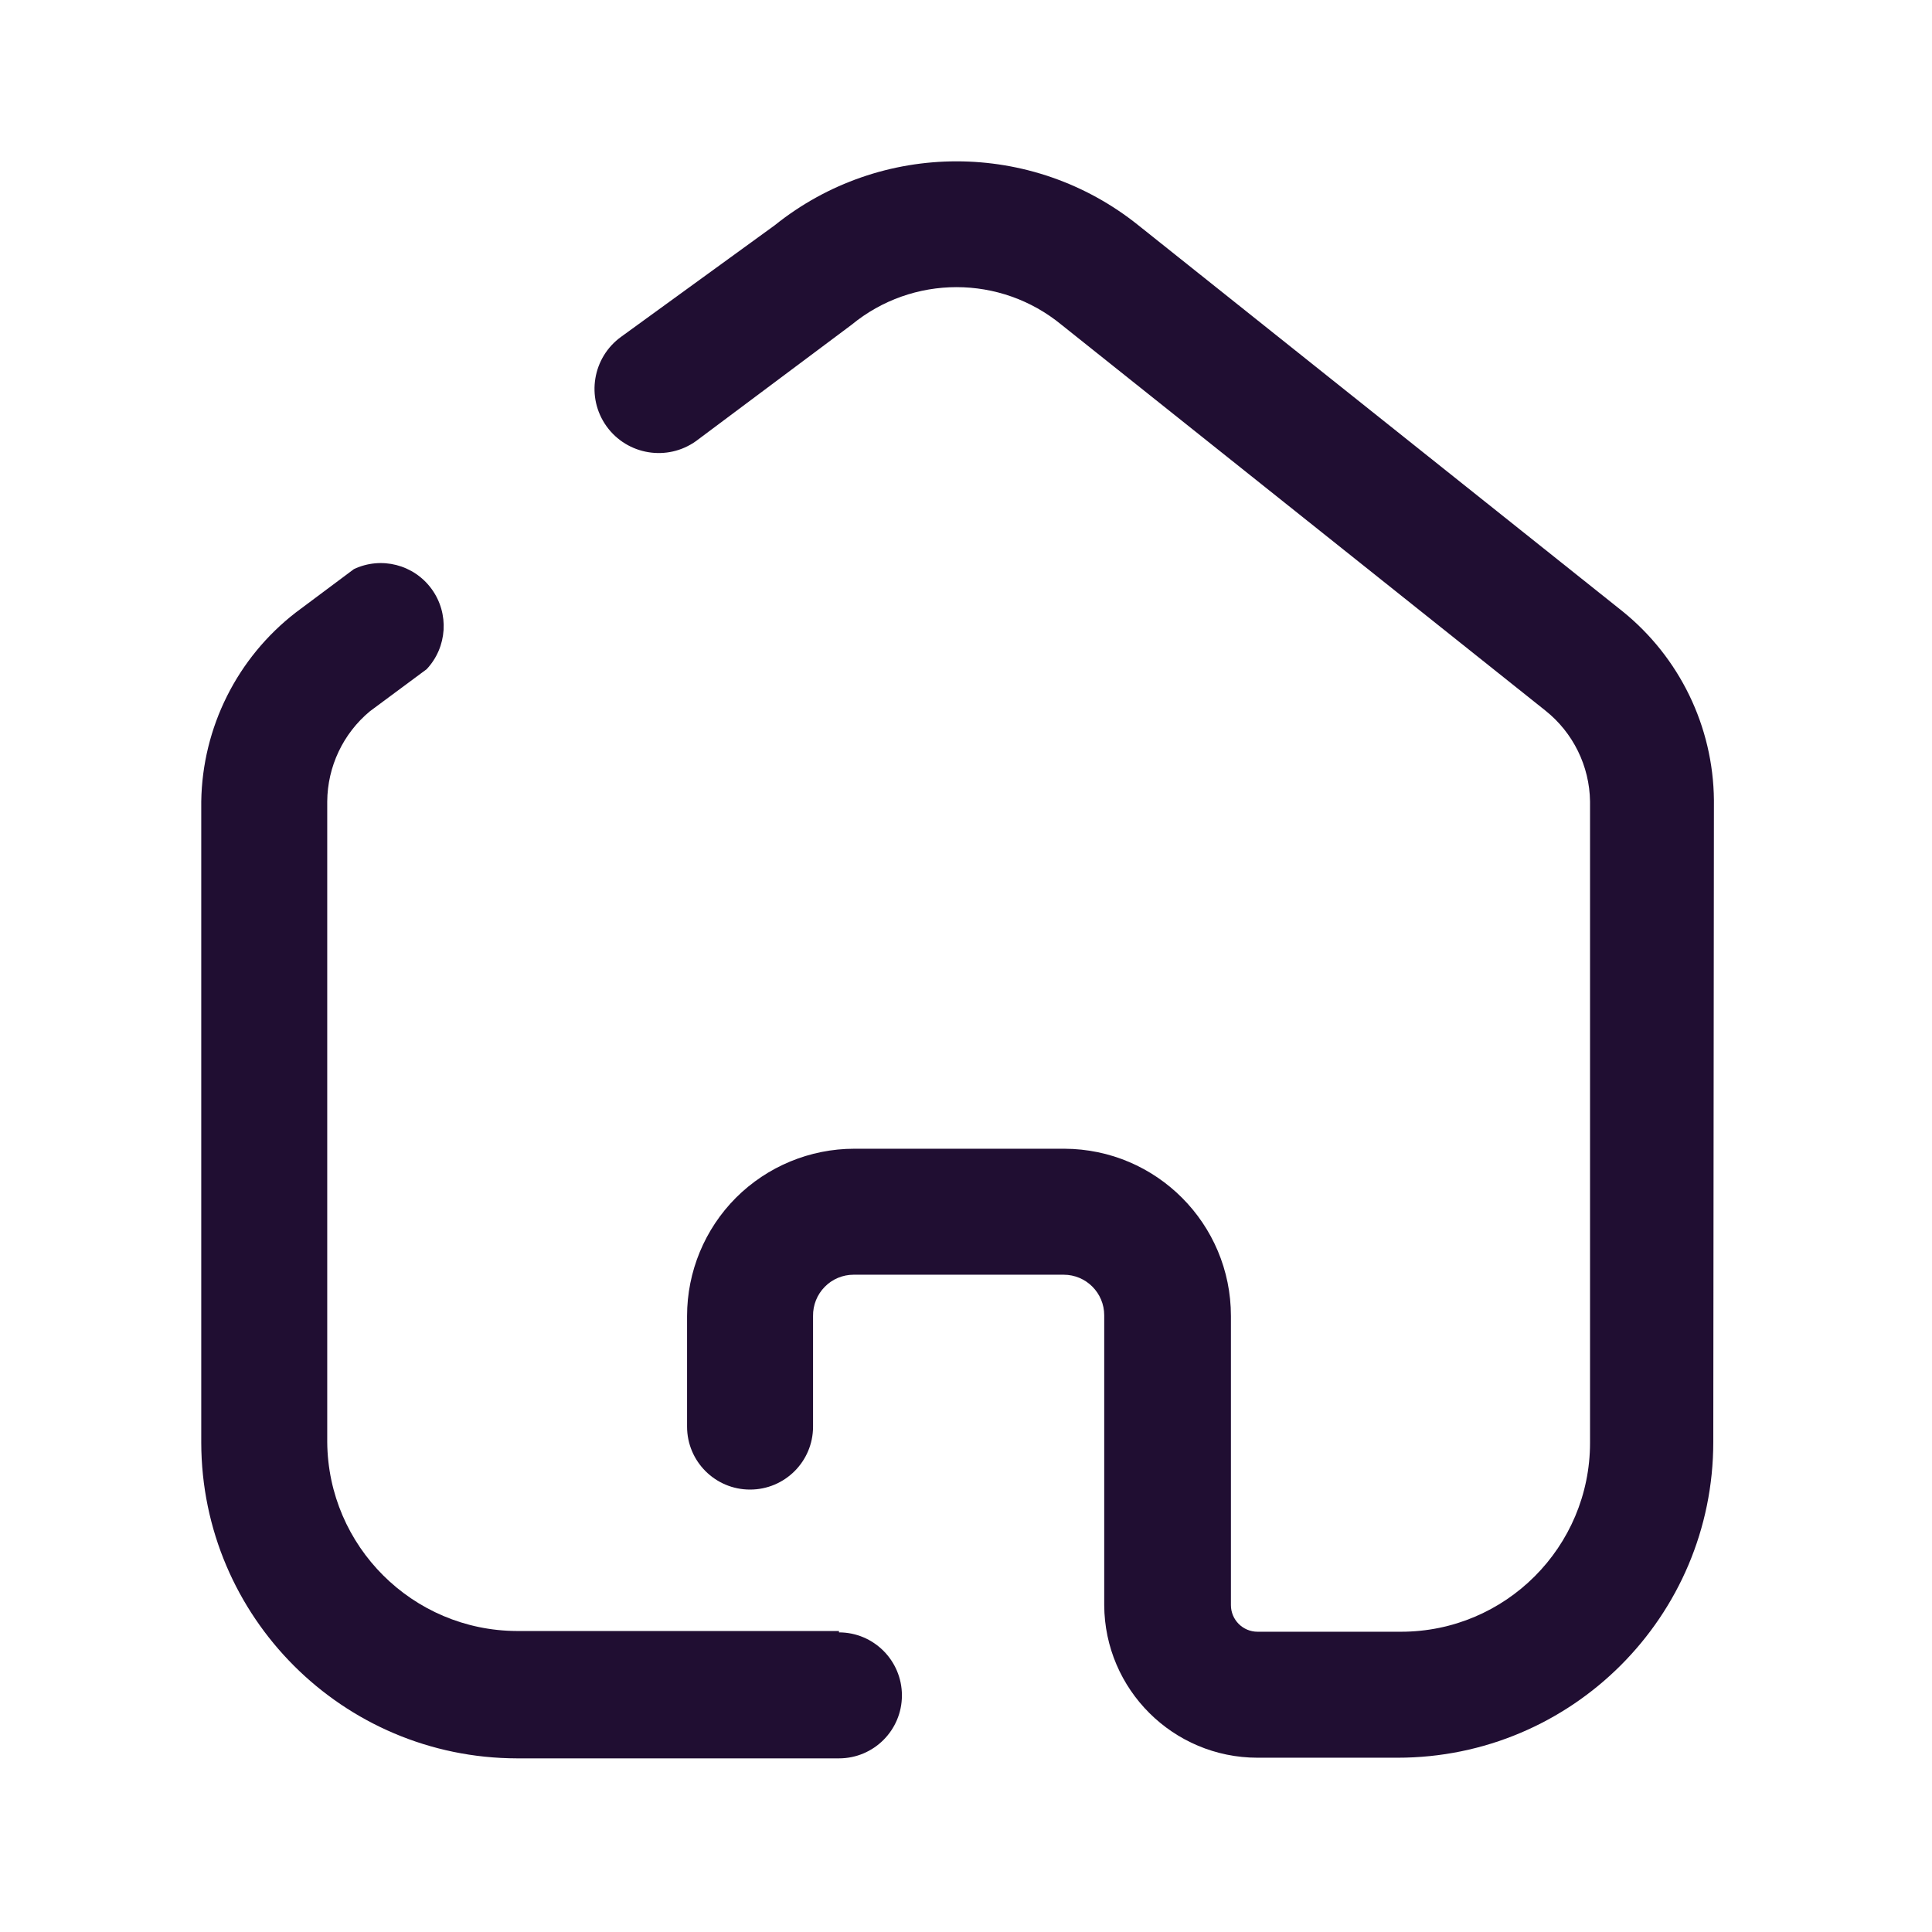
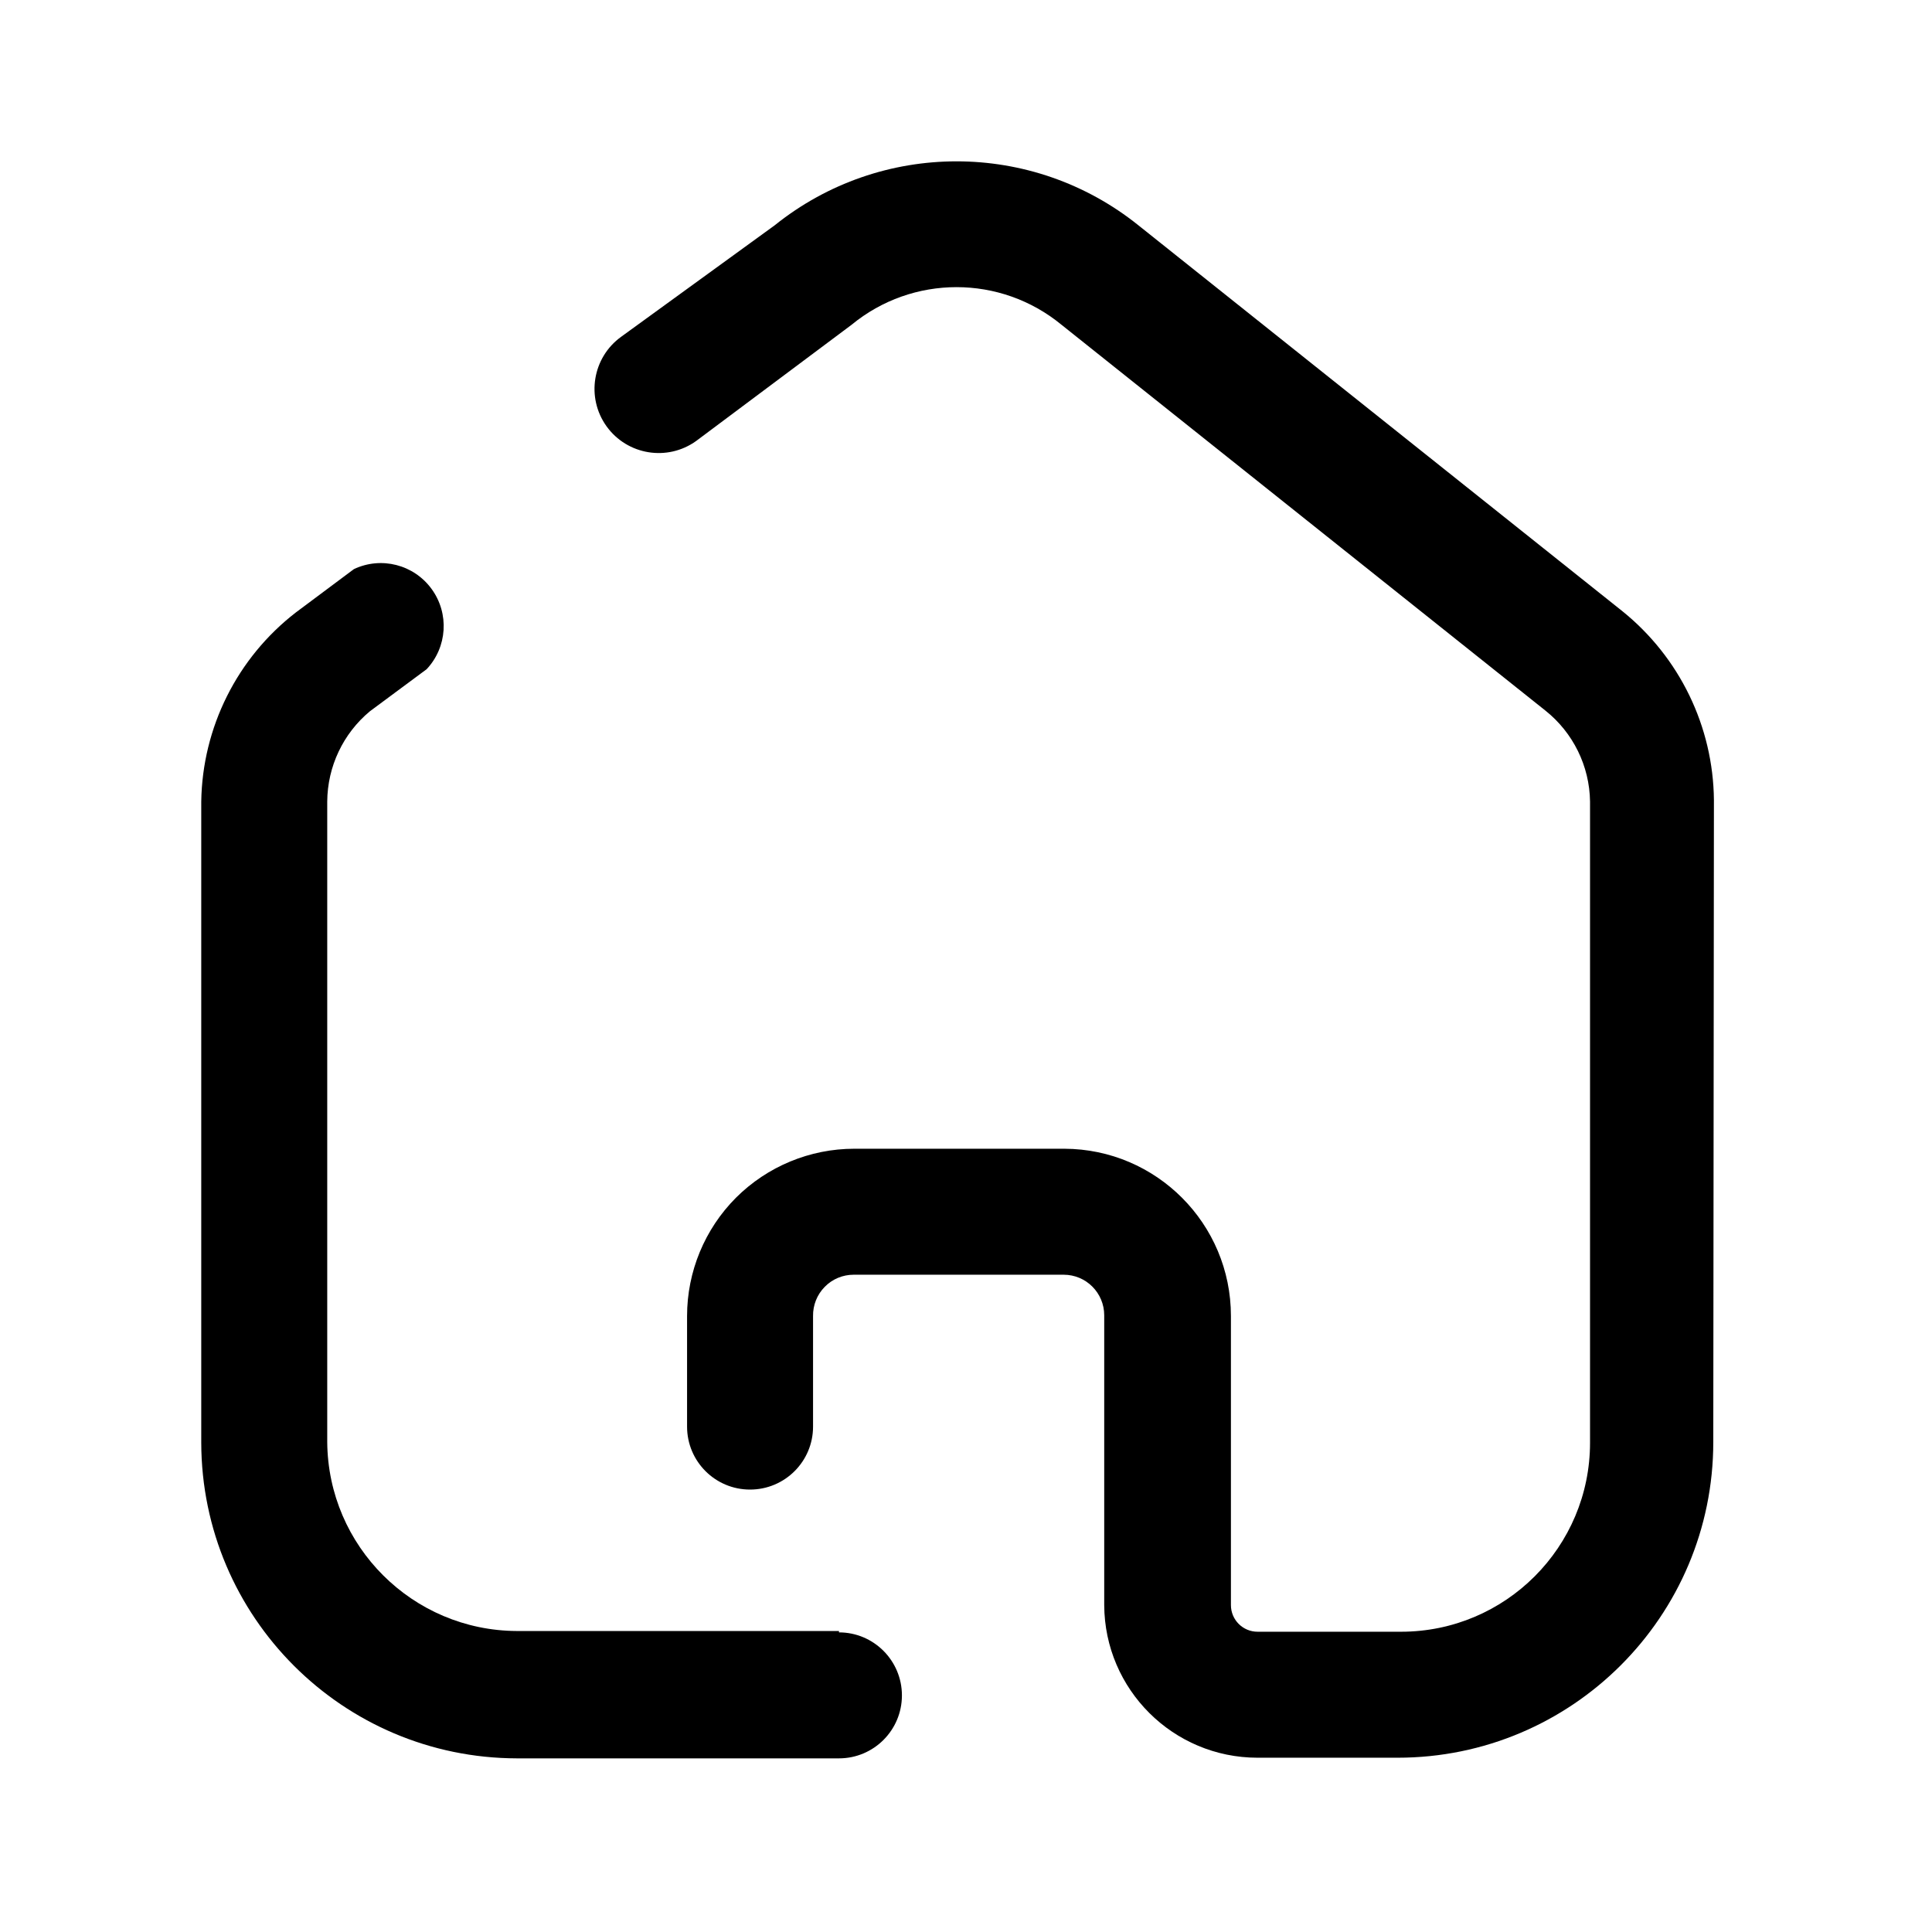
<svg xmlns="http://www.w3.org/2000/svg" width="24" height="24" viewBox="0 0 24 24" id="home">
-   <g fill="#200E32" transform="translate(2.5 2.004)">
+   <g transform="translate(2.5 2.004)">
    <path d="M7.922,18.257 L3.922,18.257 C2.626,18.252 1.575,17.205 1.565,15.909 L1.565,7.953 C1.568,7.519 1.762,7.108 2.096,6.831 L2.8,6.309 C3.057,6.035 3.083,5.617 2.862,5.313 C2.641,5.009 2.236,4.905 1.896,5.066 L1.896,5.066 L1.174,5.605 C0.446,6.168 0.014,7.032 -7.10542736e-15,7.953 L-7.10542736e-15,15.918 C0.005,18.082 1.758,19.835 3.922,19.839 L7.922,19.839 C8.354,19.839 8.704,19.489 8.704,19.057 C8.704,18.625 8.354,18.274 7.922,18.274 L7.922,18.257 Z" />
    <path d="M18.791,7.935 C18.782,7.021 18.364,6.16 17.652,5.587 L11.643,0.796 C10.323,-0.265 8.442,-0.265 7.122,0.796 L5.217,2.179 C4.86,2.436 4.778,2.934 5.035,3.292 C5.292,3.649 5.79,3.731 6.148,3.474 L8.078,2.031 C8.836,1.407 9.929,1.407 10.687,2.031 L16.696,6.822 C17.041,7.096 17.246,7.511 17.252,7.953 L17.252,15.918 C17.252,17.214 16.201,18.266 14.904,18.266 L13.122,18.266 C12.939,18.266 12.791,18.118 12.791,17.935 L12.791,14.344 C12.791,13.199 11.866,12.27 10.722,12.266 L8.113,12.266 C7.562,12.266 7.033,12.485 6.643,12.874 C6.254,13.264 6.035,13.793 6.035,14.344 L6.035,15.718 C6.035,16.15 6.385,16.5 6.817,16.5 C7.25,16.5 7.6,16.15 7.6,15.718 L7.6,14.344 C7.598,14.209 7.65,14.078 7.745,13.982 C7.839,13.885 7.969,13.831 8.104,13.831 L10.713,13.831 C10.992,13.831 11.217,14.057 11.217,14.335 L11.217,14.335 L11.217,17.935 C11.222,18.983 12.073,19.831 13.122,19.831 L14.861,19.831 C17.027,19.831 18.783,18.075 18.783,15.909 L18.791,7.935 Z" />
  </g>
</svg>
